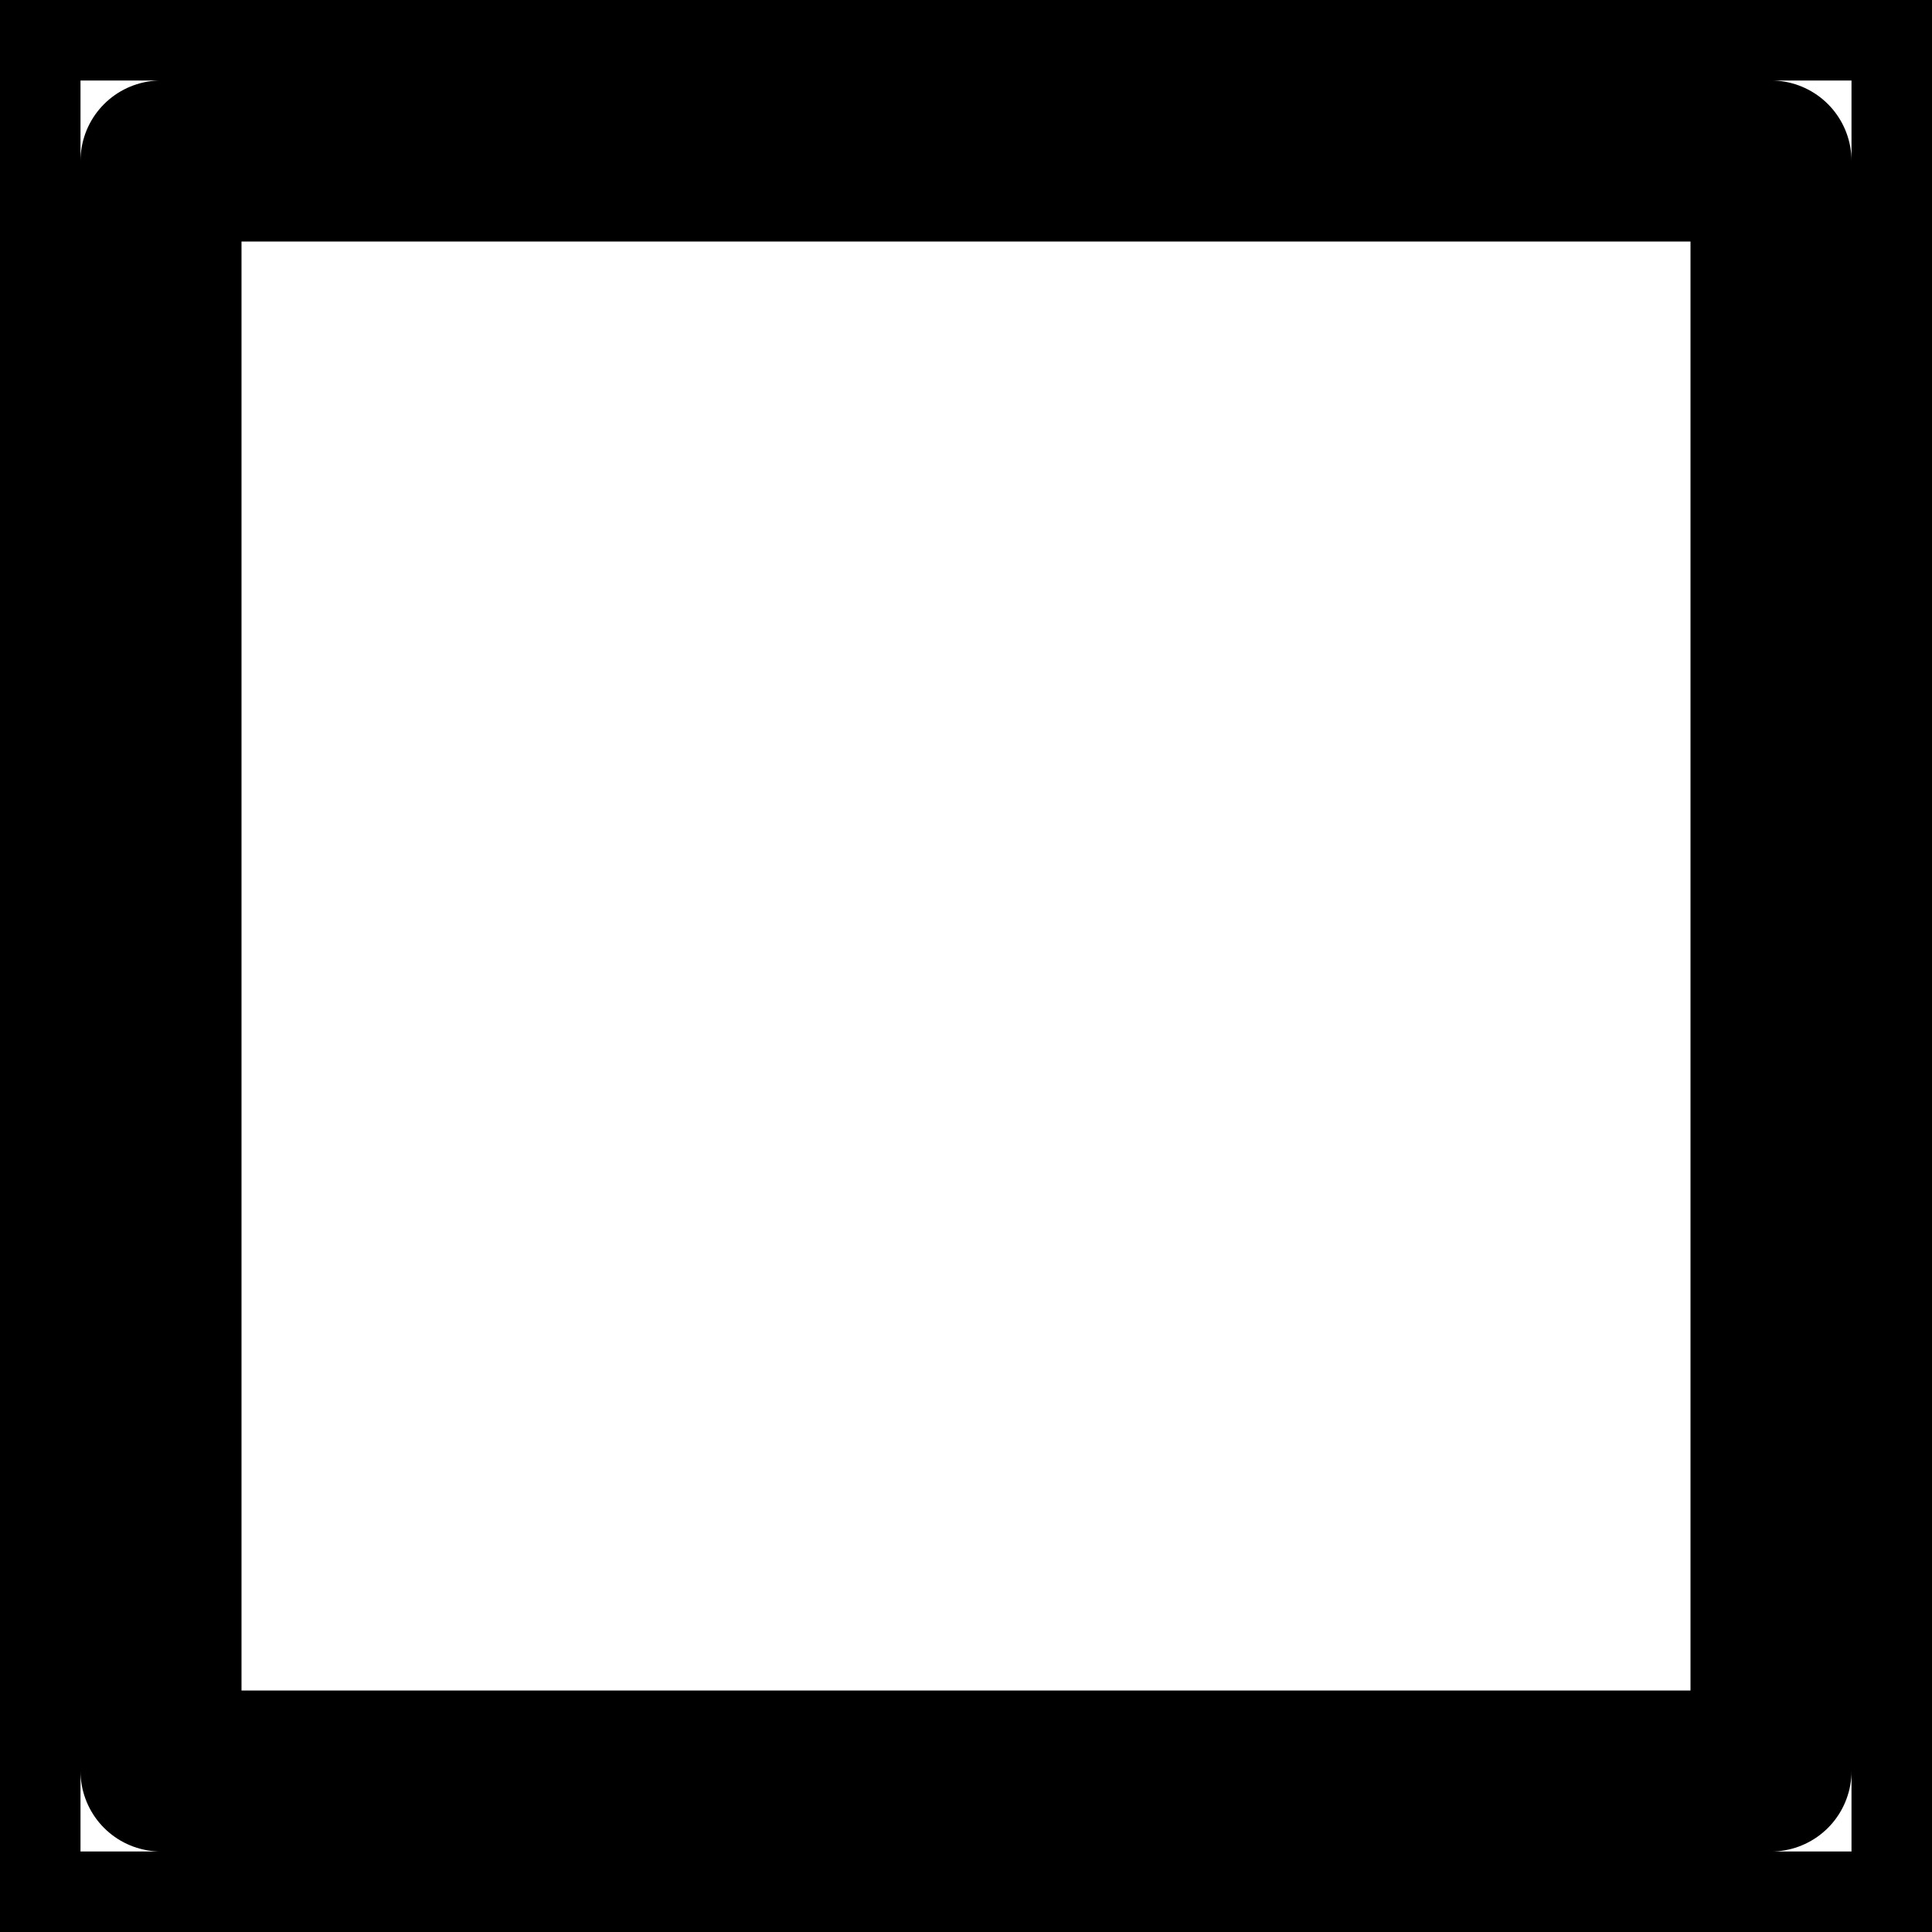
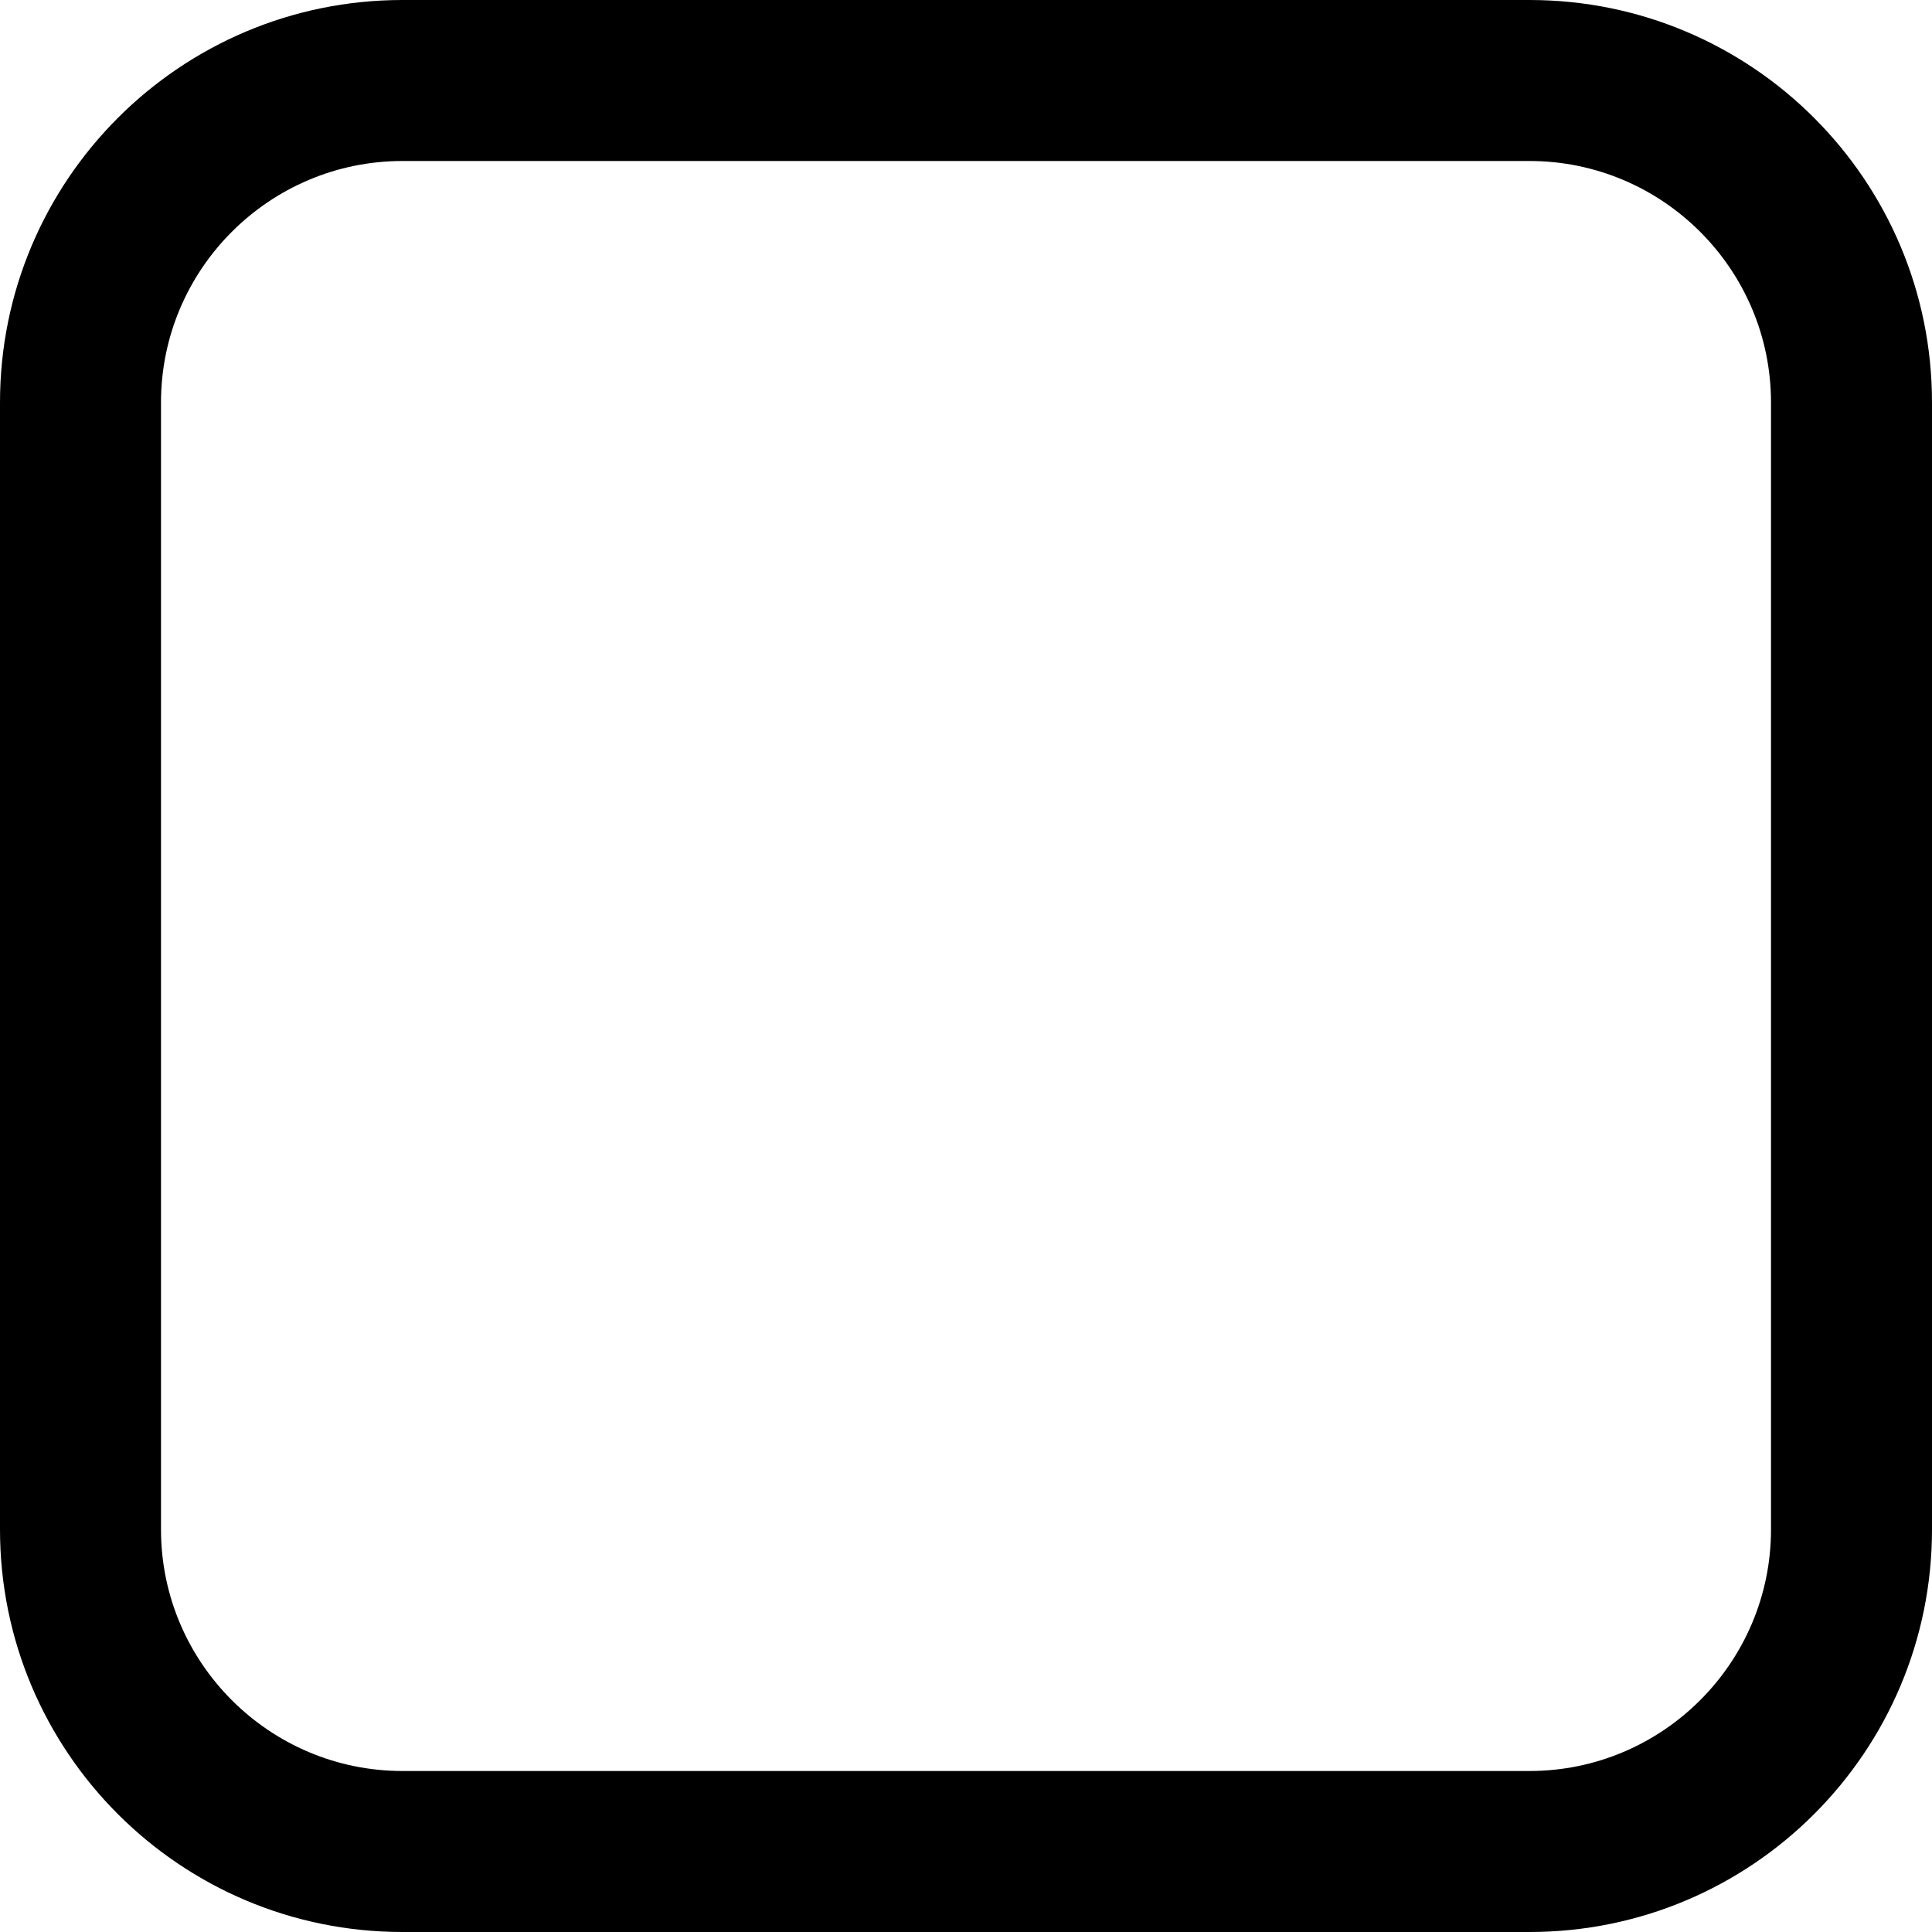
- <svg xmlns="http://www.w3.org/2000/svg" width="24" height="24" viewBox="0 0 24 24" fill="none" stroke="currentColor" stroke-width="2" stroke-linecap="round" stroke-linejoin="round" class="lucide lucide-github">
-   <path d="M22 2v20h-20v-20h20zm2-2h-24v24h24v-24z" />
+ <svg xmlns="http://www.w3.org/2000/svg" width="24" height="24" viewBox="0 0 24 24" fill="currentColor">
+   <path d="M5 2c-1.654 0-3 1.346-3 3v14c0 1.654 1.346 3 3 3h14c1.654 0 3-1.346 3-3v-14c0-1.654-1.346-3-3-3h-14zm19 3v14c0 2.761-2.238 5-5 5h-14c-2.762 0-5-2.239-5-5v-14c0-2.761 2.238-5 5-5h14c2.762 0 5 2.239 5 5z" />
</svg>
